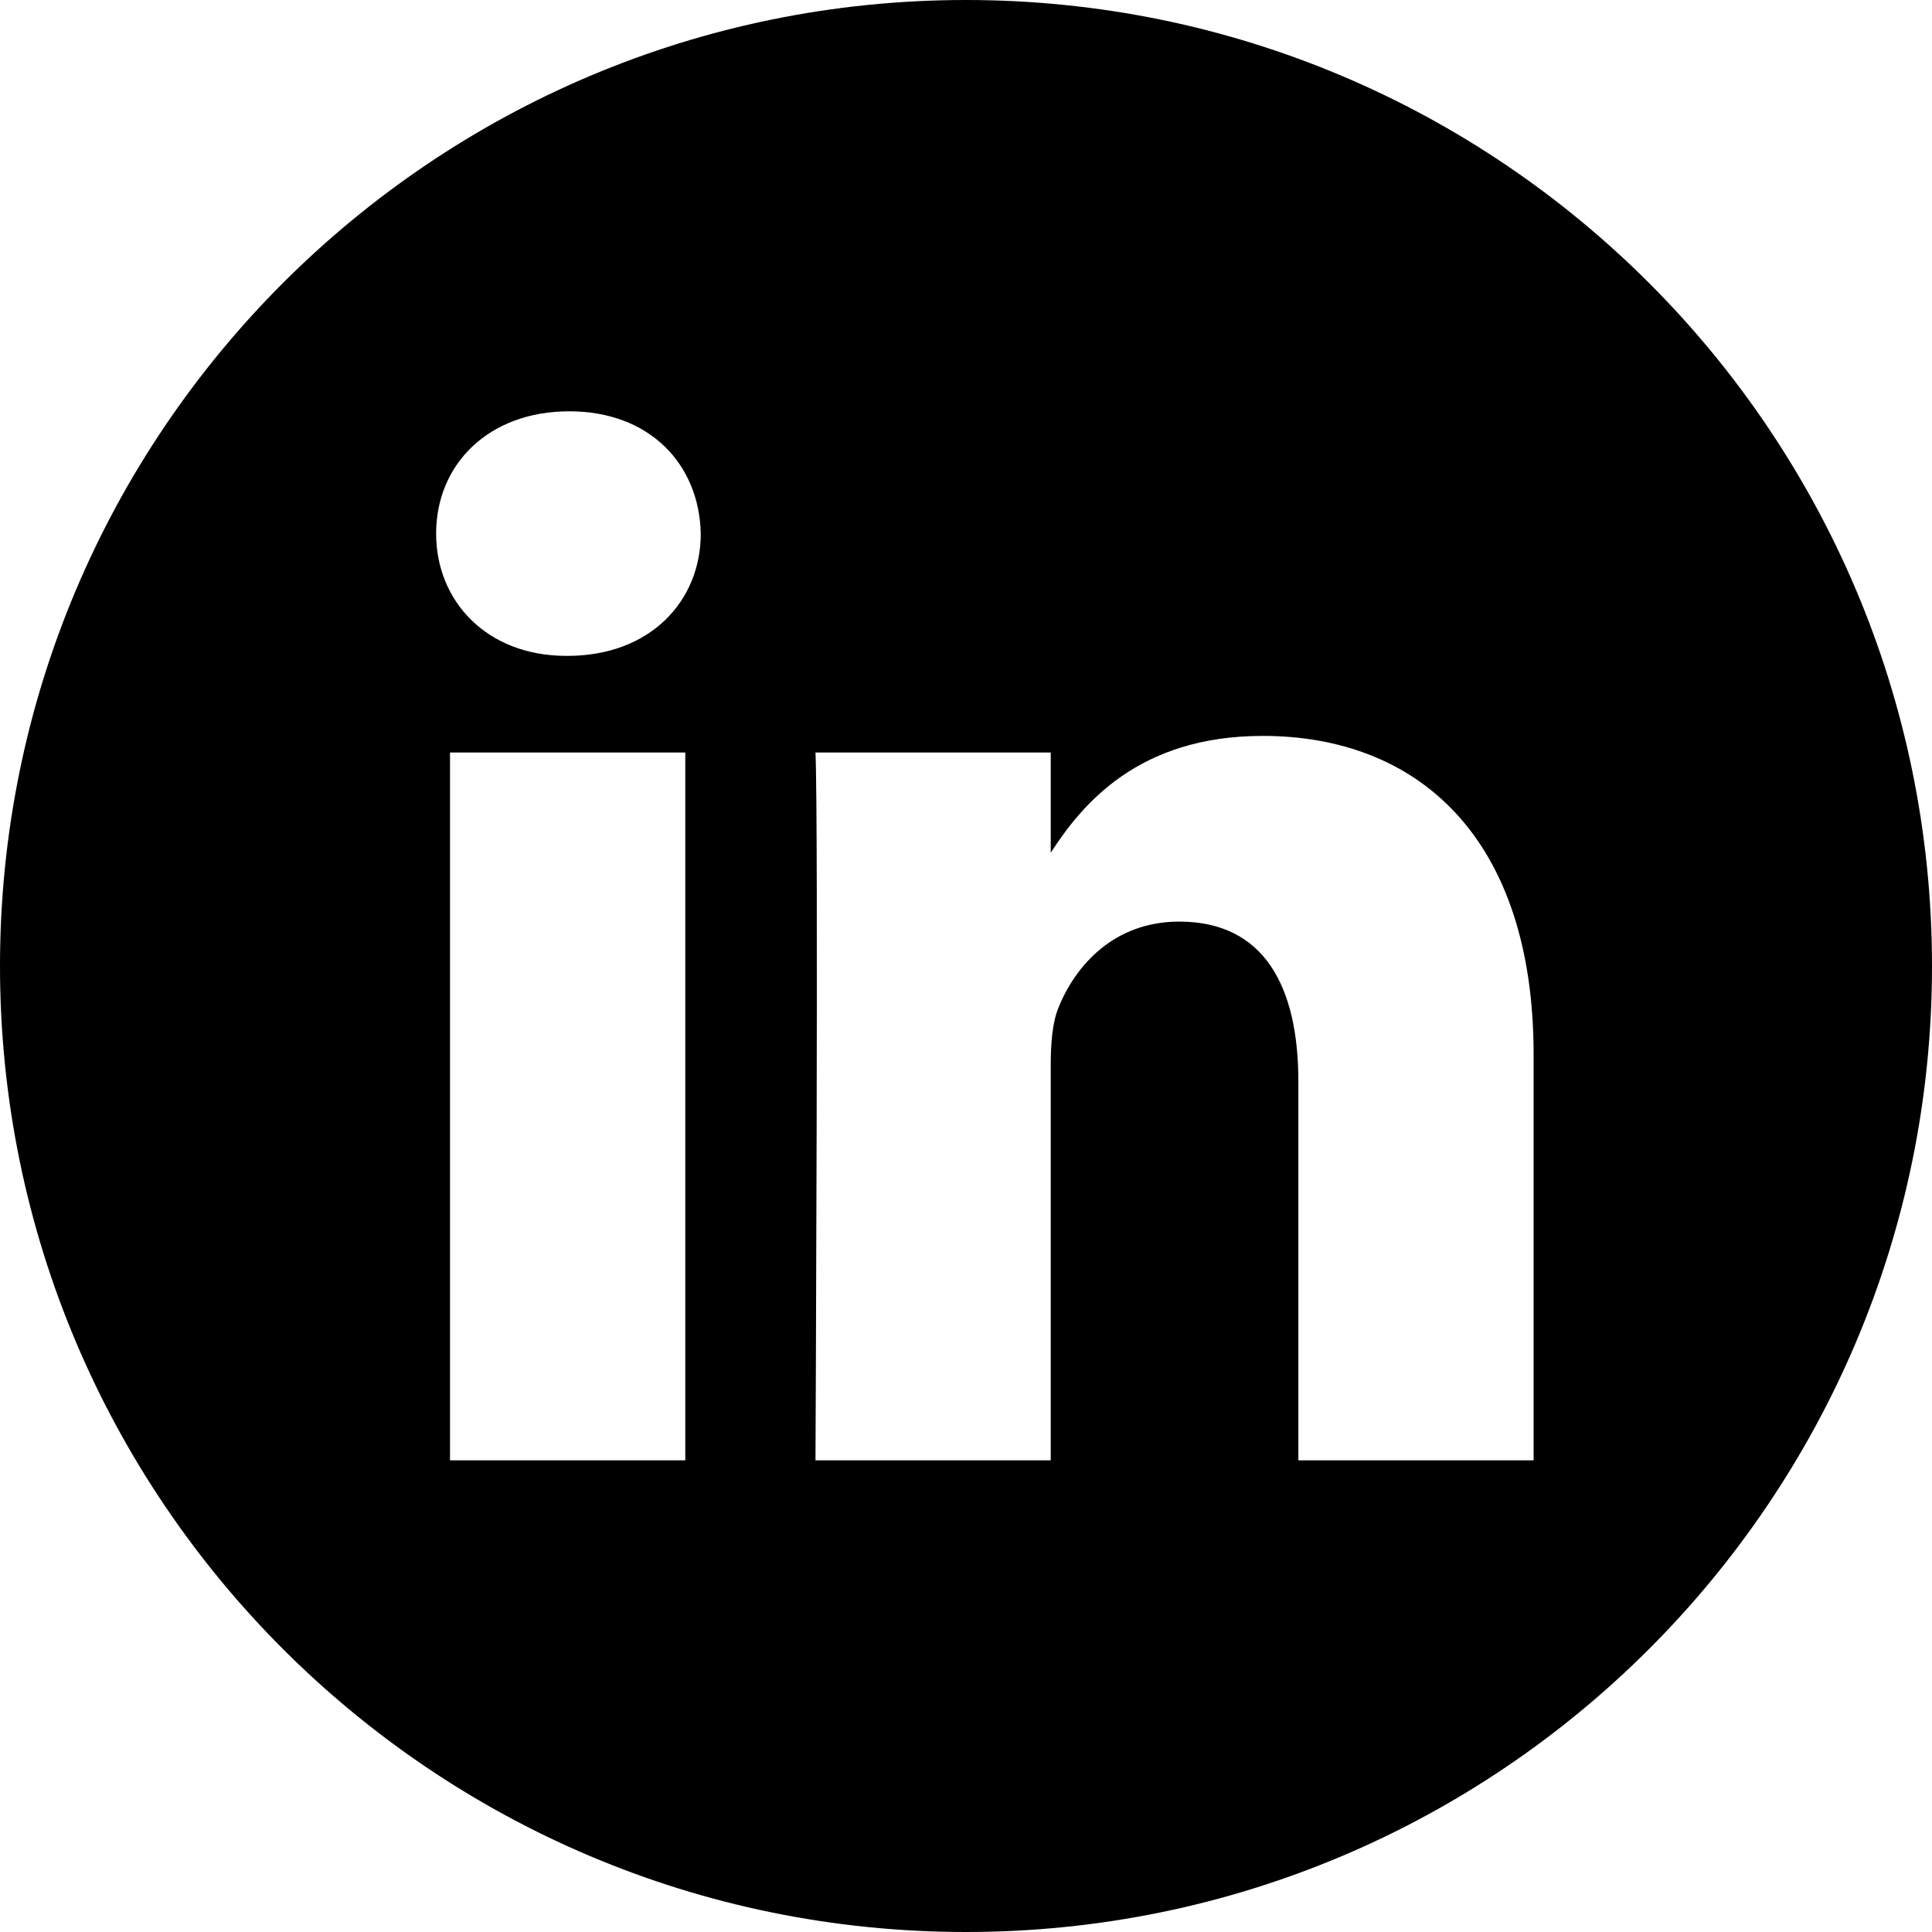
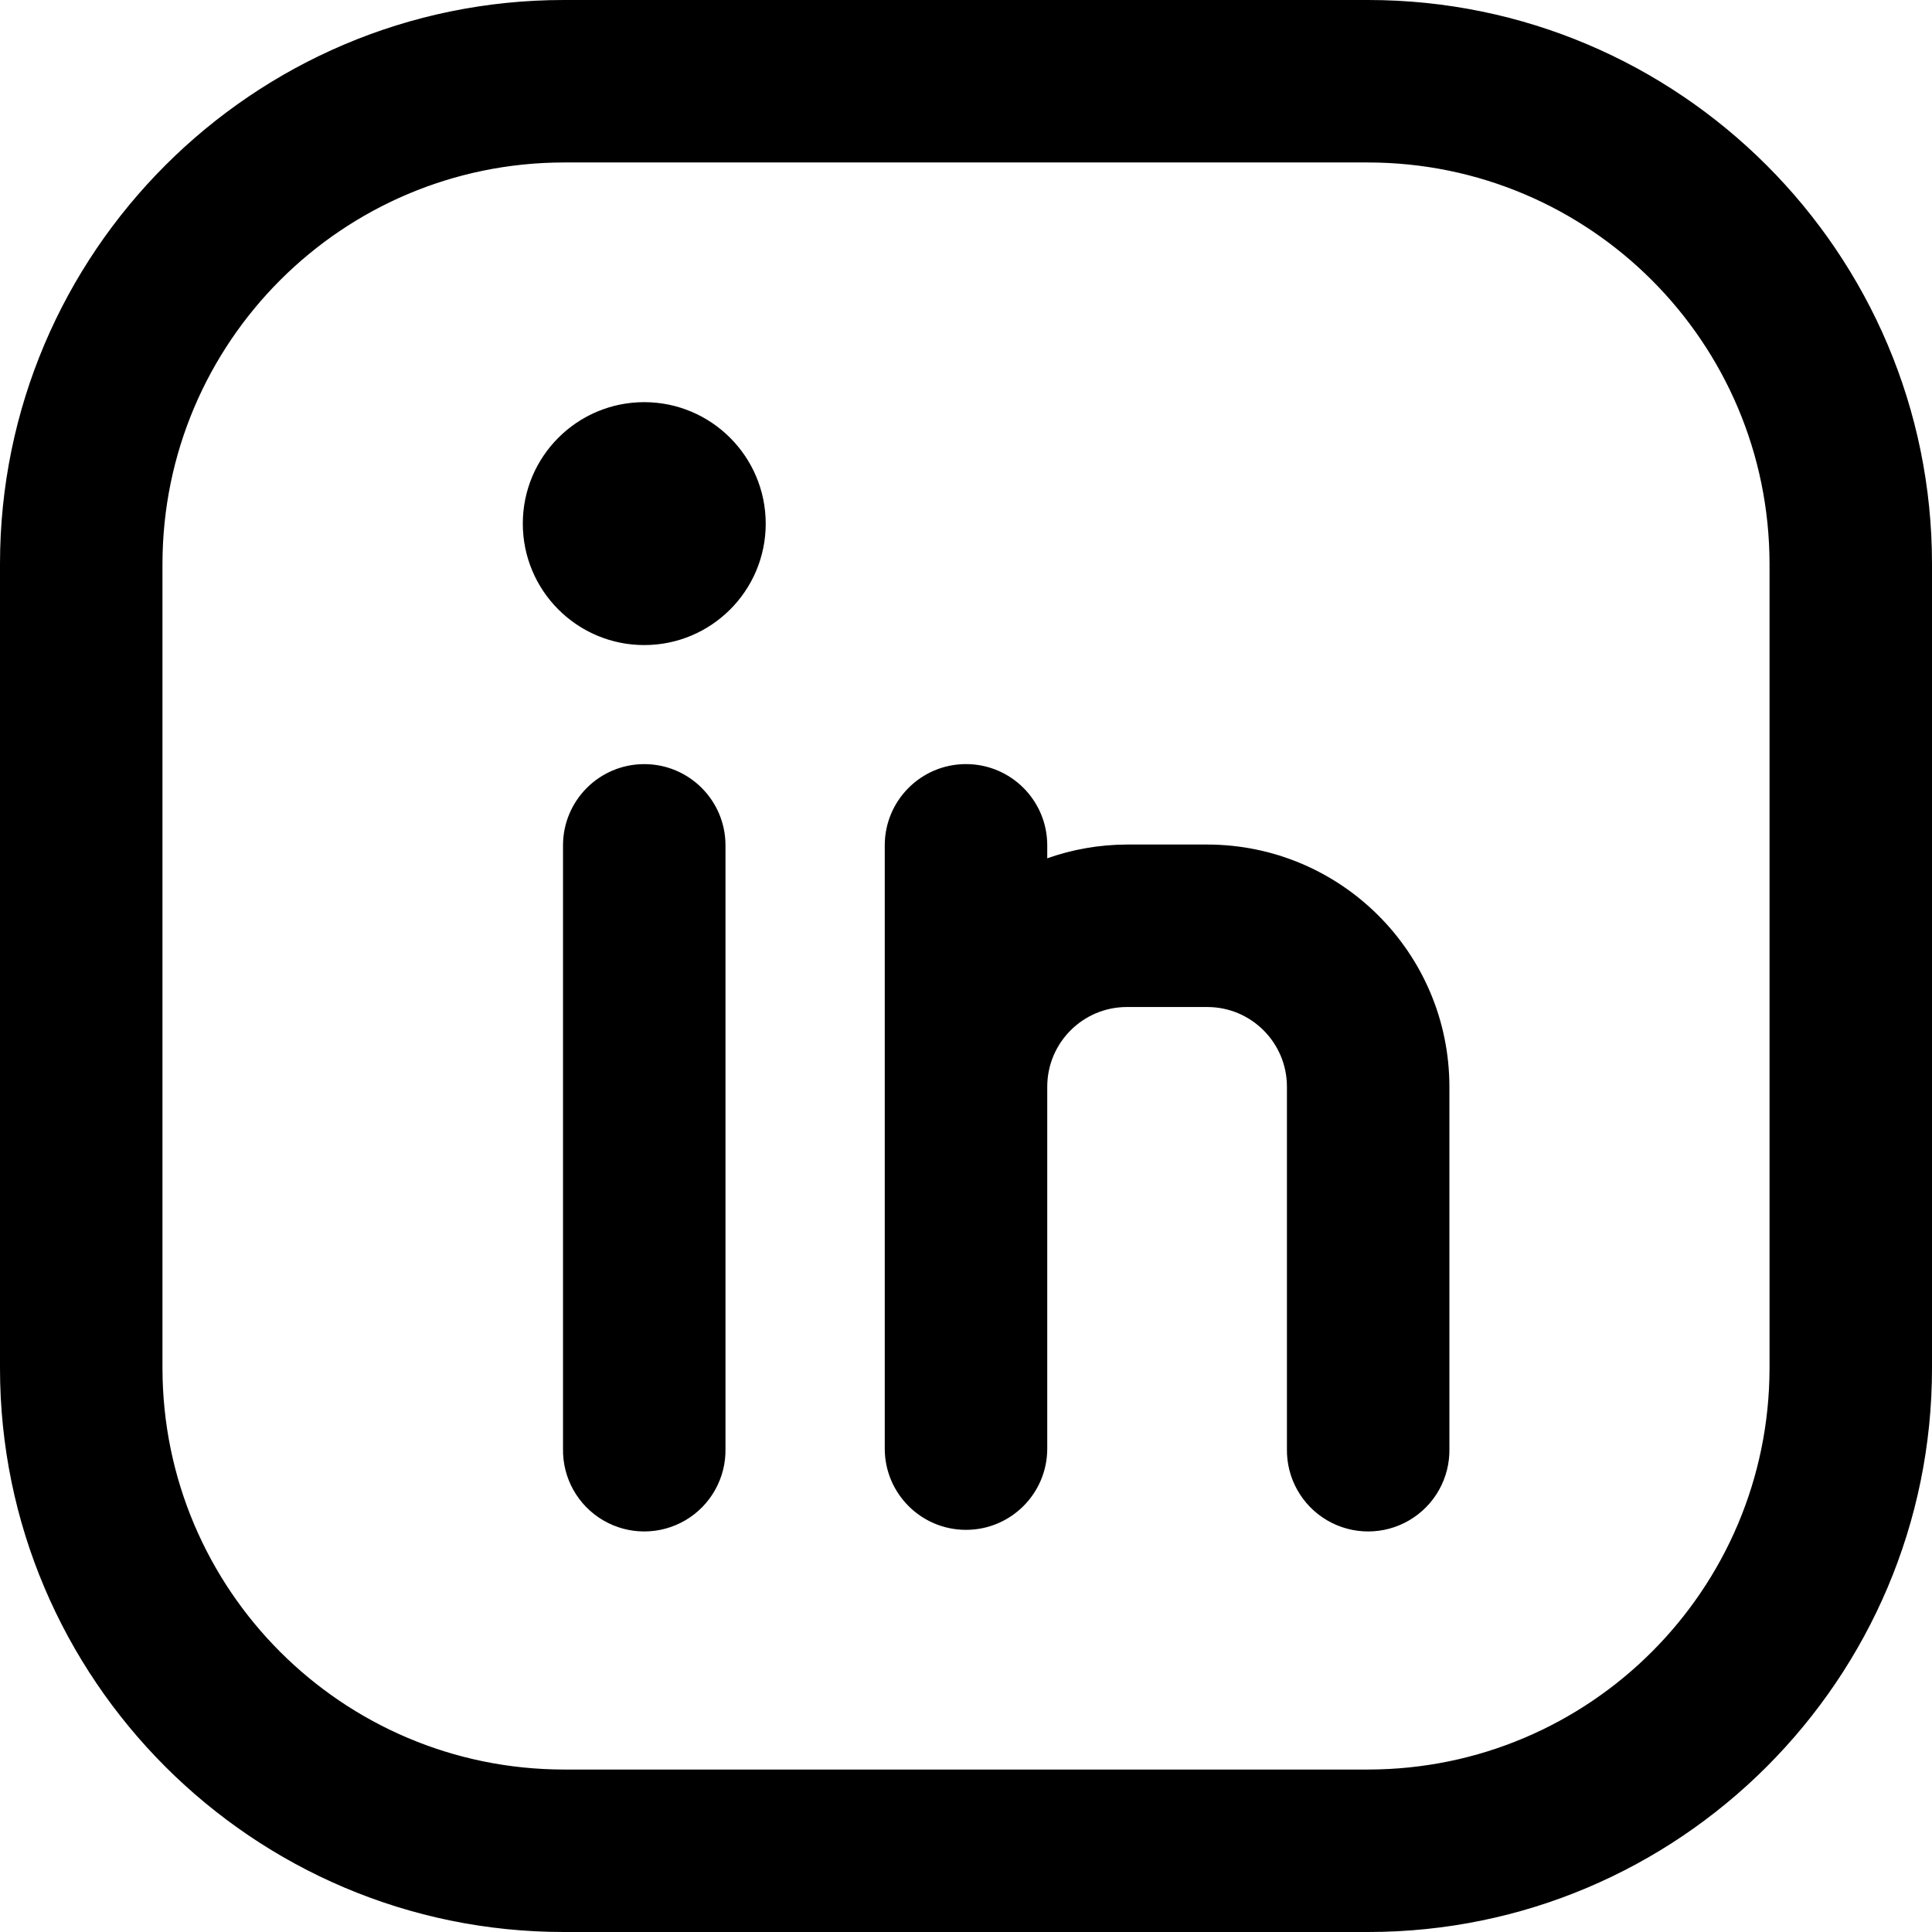
- <svg xmlns="http://www.w3.org/2000/svg" height="512pt" viewBox="0 0 512 512" width="512pt">
-   <path d="m256 0c-141.363 0-256 114.637-256 256s114.637 256 256 256 256-114.637 256-256-114.637-256-256-256zm-74.391 387h-62.348v-187.574h62.348zm-31.172-213.188h-.406c-20.922 0-34.453-14.402-34.453-32.402 0-18.406 13.945-32.41 35.273-32.41 21.328 0 34.453 14.004 34.859 32.41 0 18-13.531 32.402-35.273 32.402zm255.984 213.188h-62.34v-100.348c0-25.219-9.027-42.418-31.586-42.418-17.223 0-27.48 11.602-31.988 22.801-1.648 4.008-2.051 9.609-2.051 15.215v104.75h-62.344s.816-169.977 0-187.574h62.344v26.559c8.285-12.781 23.109-30.961 56.188-30.961 41.02 0 71.777 26.809 71.777 84.422zm0 0" />
+ <svg xmlns="http://www.w3.org/2000/svg" id="Livello_1" data-name="Livello 1" viewBox="0 0 603.5 603.5">
+   <defs>
+     <style>.cls-1{stroke:#000;stroke-miterlimit:10;stroke-width:0.5px;}</style>
+   </defs>
+   <path class="cls-1" d="M424.13,0H172.87C75.89,0-3,78.89-3,175.87V427.13C-3,524.11,75.89,603,172.87,603H424.13c97,0,175.87-78.89,175.87-175.87V175.87C600,78.89,521.11,0,424.13,0ZM549.75,427.13A125.77,125.77,0,0,1,424.13,552.75H172.87A125.77,125.77,0,0,1,47.25,427.13V175.87A125.77,125.77,0,0,1,172.87,50.25H424.13A125.77,125.77,0,0,1,549.75,175.87Z" transform="translate(3.25 0.25)" />
+   <path class="cls-1" d="M198,238.69a25.13,25.13,0,0,0-25.13,25.12V452.25a25.13,25.13,0,1,0,50.25,0V263.81A25.12,25.12,0,0,0,198,238.69Z" transform="translate(3.25 0.25)" />
+   <path class="cls-1" d="M373.88,263.81H348.75a75,75,0,0,0-25.12,4.4v-4.4a25.13,25.13,0,0,0-50.26,0V452.25a25.13,25.13,0,0,0,50.26,0V339.19a25.15,25.15,0,0,1,25.12-25.13h25.13A25.15,25.15,0,0,1,399,339.19V452.25a25.13,25.13,0,1,0,50.25,0V339.19A75.46,75.46,0,0,0,373.88,263.81Z" transform="translate(3.25 0.25)" />
+   <path class="cls-1" d="M198,125.62a37.69,37.69,0,1,0,37.69,37.69A37.74,37.74,0,0,0,198,125.62Z" transform="translate(3.25 0.25)" />
</svg>
